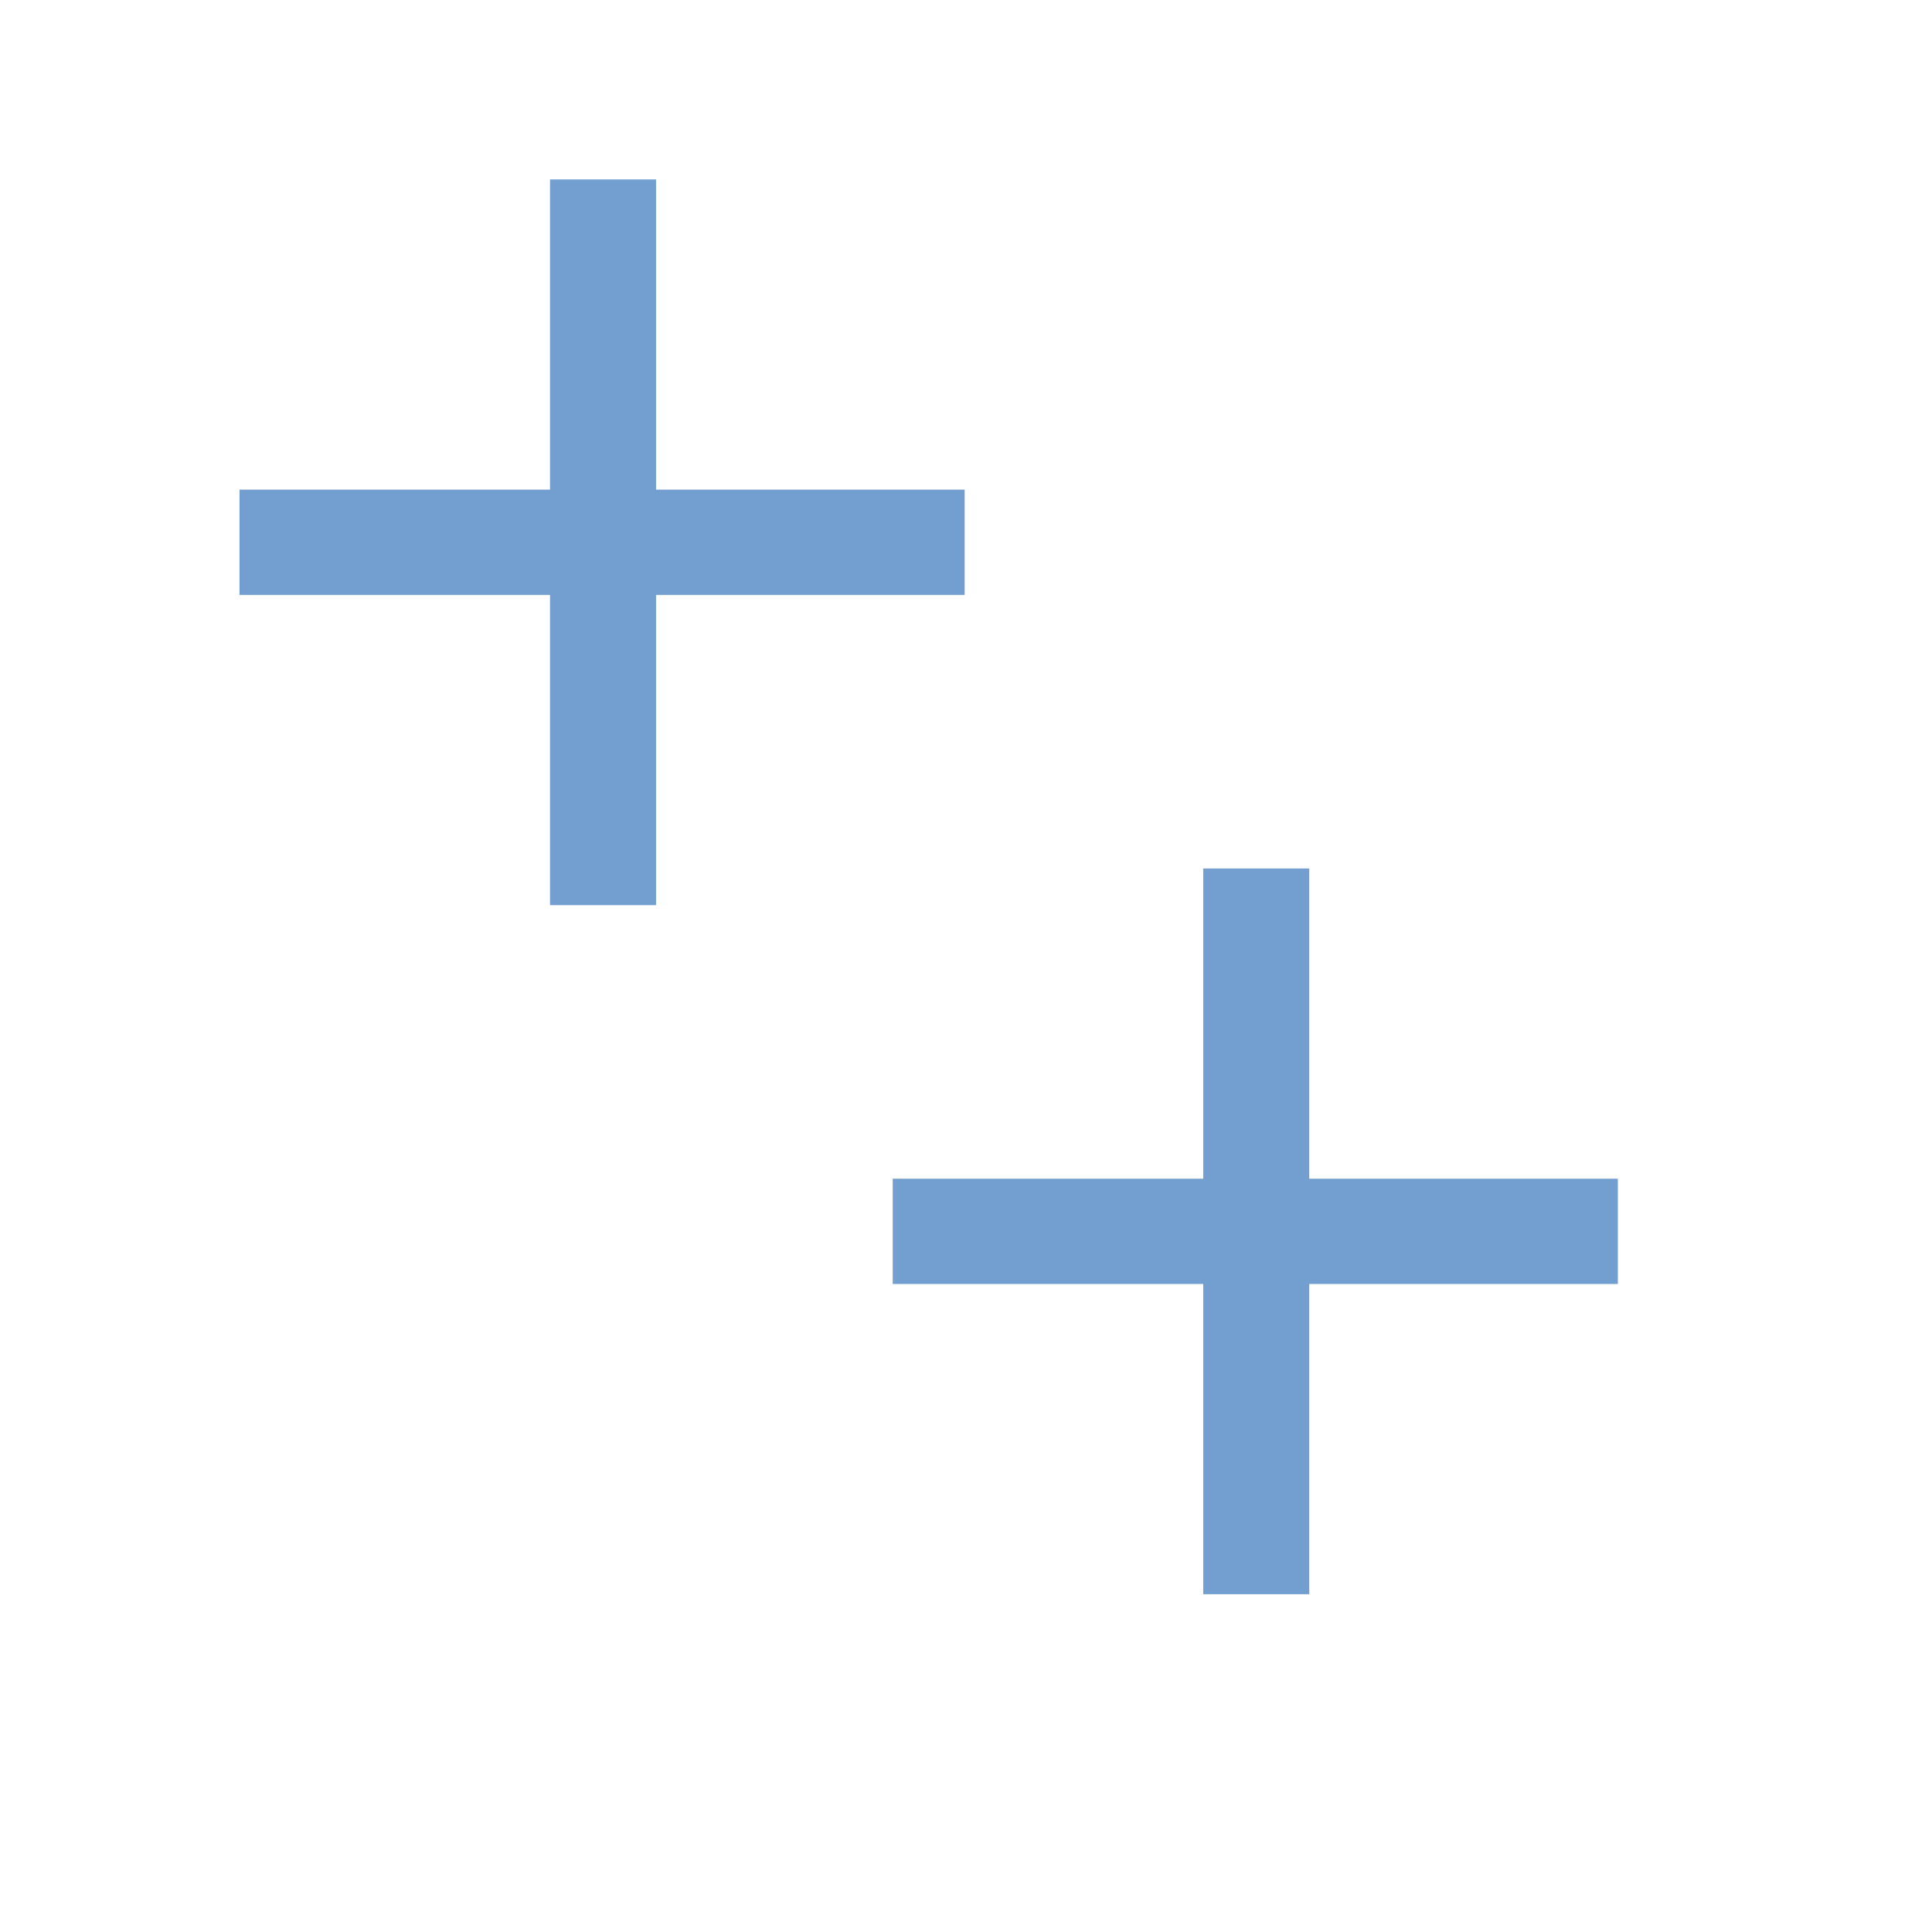
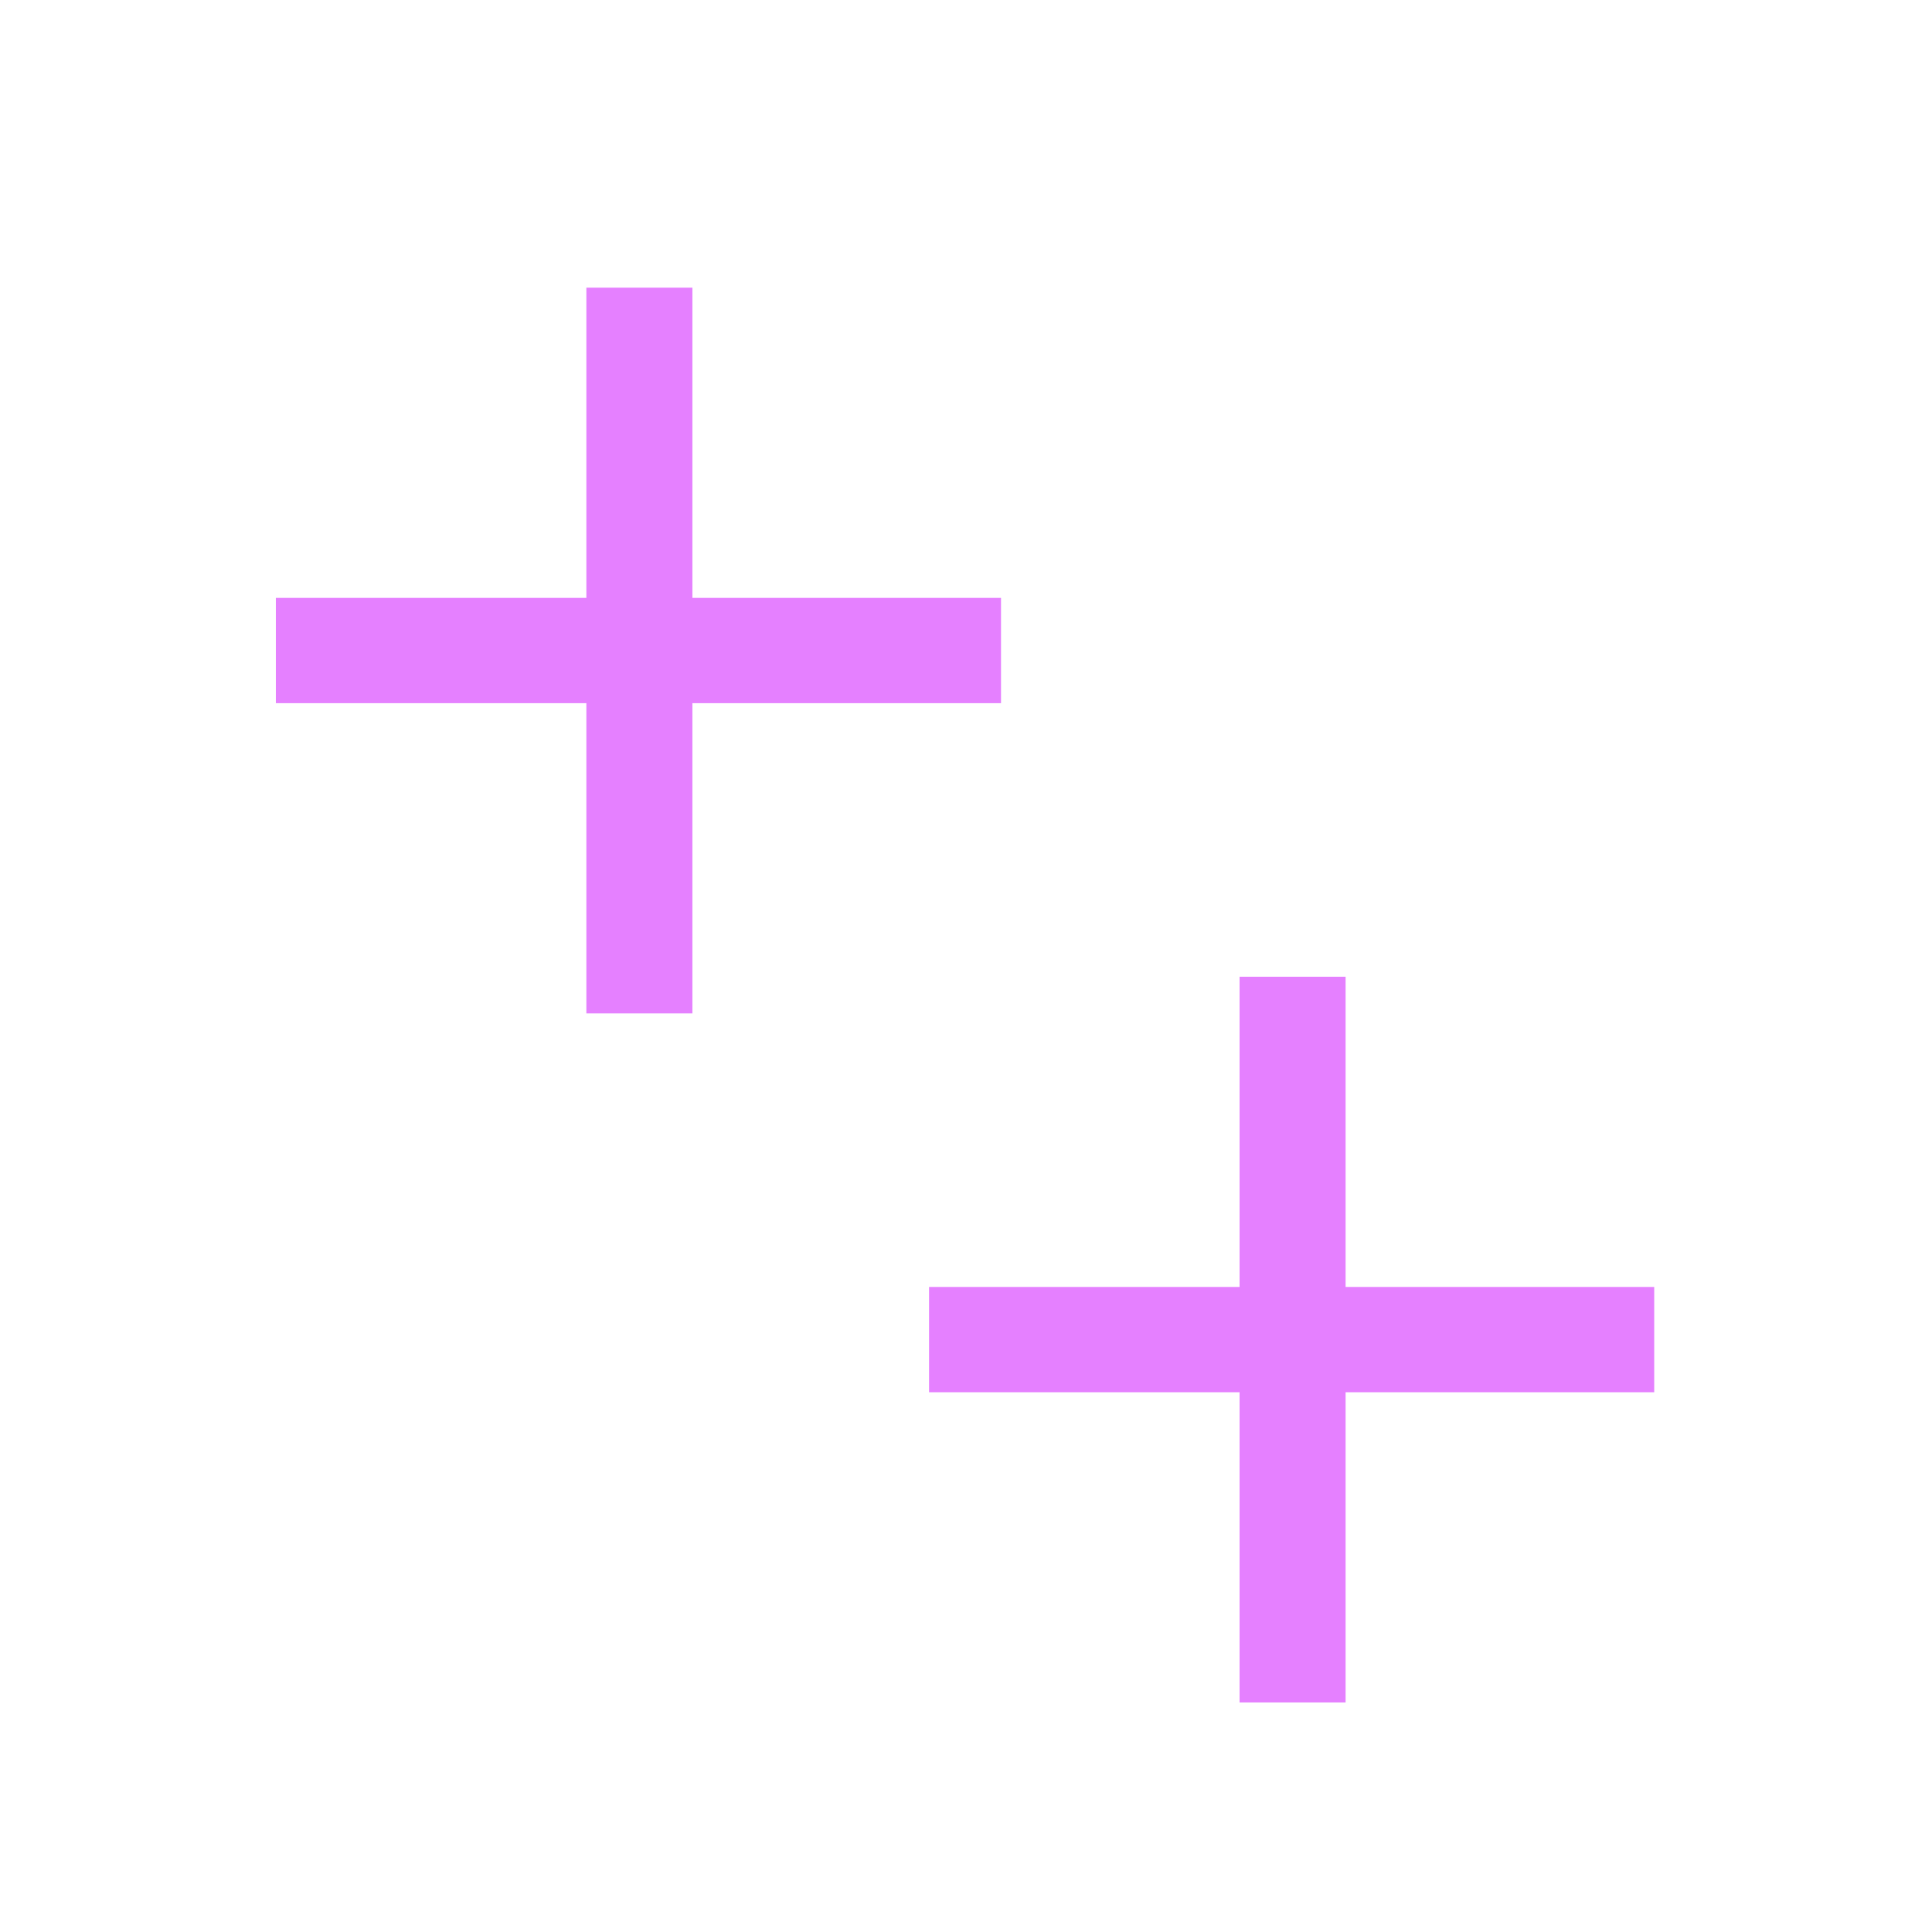
<svg xmlns="http://www.w3.org/2000/svg" xmlns:xlink="http://www.w3.org/1999/xlink" width="16" height="16" viewBox="0 0 16 16" id="svg2" version="1.1">
  <defs id="defs4">
    <linearGradient id="linearGradient6564">
      <stop style="stop-color:#007eb7;stop-opacity:1;" offset="0" id="stop6566" />
      <stop style="stop-color:#007eb7;stop-opacity:0;" offset="1" id="stop6568" />
    </linearGradient>
    <linearGradient xlink:href="#linearGradient6564" id="linearGradient6570" x1="19.623" y1="1043.051" x2="28.069" y2="1043.051" gradientUnits="userSpaceOnUse" />
  </defs>
  <g id="layer1" transform="translate(0,-1036.362)">
-     <text xml:space="preserve" style="font-style:normal;font-variant:normal;font-weight:normal;font-stretch:normal;line-height:0%;font-family:Arial;-inkscape-font-specification:'Arial, Normal';text-align:start;letter-spacing:0px;word-spacing:0px;writing-mode:lr-tb;text-anchor:start;fill:#e46d43;fill-opacity:1;stroke:none;stroke-width:1px;stroke-linecap:butt;stroke-linejoin:miter;stroke-opacity:1;" x="8.3" y="1029.362" id="text4688">
-       <tspan id="tspan4690" x="8.3" y="1029.362" style="font-size:40px;line-height:1.25;fill:#e46d43;"> </tspan>
-     </text>
-     <text xml:space="preserve" style="font-style:normal;font-variant:normal;font-weight:normal;font-stretch:normal;font-size:13.586px;line-height:0%;font-family:Arial;-inkscape-font-specification:'Arial, Normal';text-align:start;letter-spacing:0px;word-spacing:0px;writing-mode:lr-tb;text-anchor:start;fill:#729fcf;fill-opacity:1;stroke:none;stroke-width:1.132px;stroke-linecap:butt;stroke-linejoin:miter;stroke-opacity:1;" x="1.384" y="1048.601" id="text4696-9-9-6-1-3" transform="scale(1.003511,0.9965009)">
-       <tspan id="tspan4698-7-1-5-0-6" x="1.384" y="1048.601" style="font-size:12.307px;line-height:1.25;fill:#729fcf;fill-opacity:1;stroke-width:1.132px;">+</tspan>
-     </text>
-     <text xml:space="preserve" style="font-style:normal;font-variant:normal;font-weight:normal;font-stretch:normal;font-size:13.586px;line-height:0%;font-family:Arial;-inkscape-font-specification:'Arial, Normal';text-align:start;letter-spacing:0px;word-spacing:0px;writing-mode:lr-tb;text-anchor:start;fill:#729fcf;fill-opacity:1;stroke:none;stroke-width:1.132px;stroke-linecap:butt;stroke-linejoin:miter;stroke-opacity:1;" x="6.773" y="1054.329" id="text4696-9-9-6-1-3-7" transform="scale(1.003511,0.9965009)">
-       <tspan id="tspan4698-7-1-5-0-6-5" x="6.773" y="1054.329" style="font-size:12.307px;line-height:1.25;fill:#729fcf;fill-opacity:1;stroke-width:1.132px;">+</tspan>
-     </text>
+     <g id="g829" transform="translate(0.3010326,0.8965021)" style="fill:#e580ff">
+       <text transform="scale(1.003511,0.9965009)" id="text4696-9-9-6-1-3" y="1048.601" x="1.384" style="font-style:normal;font-variant:normal;font-weight:normal;font-stretch:normal;font-size:13.586px;line-height:0%;font-family:Arial;-inkscape-font-specification:'Arial, Normal';text-align:start;letter-spacing:0px;word-spacing:0px;writing-mode:lr-tb;text-anchor:start;fill:#e580ff;fill-opacity:1;stroke:none;stroke-width:1.132px;stroke-linecap:butt;stroke-linejoin:miter;stroke-opacity:1" xml:space="preserve">
+         <tspan style="font-size:12.307px;line-height:1.25;fill:#e580ff;fill-opacity:1;stroke-width:1.132px" y="1048.601" x="1.384" id="tspan4698-7-1-5-0-6">+</tspan>
+       </text>
+       <text transform="scale(1.003511,0.9965009)" id="text4696-9-9-6-1-3-7" y="1054.329" x="6.773" style="font-style:normal;font-variant:normal;font-weight:normal;font-stretch:normal;font-size:13.586px;line-height:0%;font-family:Arial;-inkscape-font-specification:'Arial, Normal';text-align:start;letter-spacing:0px;word-spacing:0px;writing-mode:lr-tb;text-anchor:start;fill:#e580ff;fill-opacity:1;stroke:none;stroke-width:1.132px;stroke-linecap:butt;stroke-linejoin:miter;stroke-opacity:1" xml:space="preserve">
+         <tspan style="font-size:12.307px;line-height:1.25;fill:#e580ff;fill-opacity:1;stroke-width:1.132px" y="1054.329" x="6.773" id="tspan4698-7-1-5-0-6-5">+</tspan>
+       </text>
+     </g>
  </g>
</svg>
